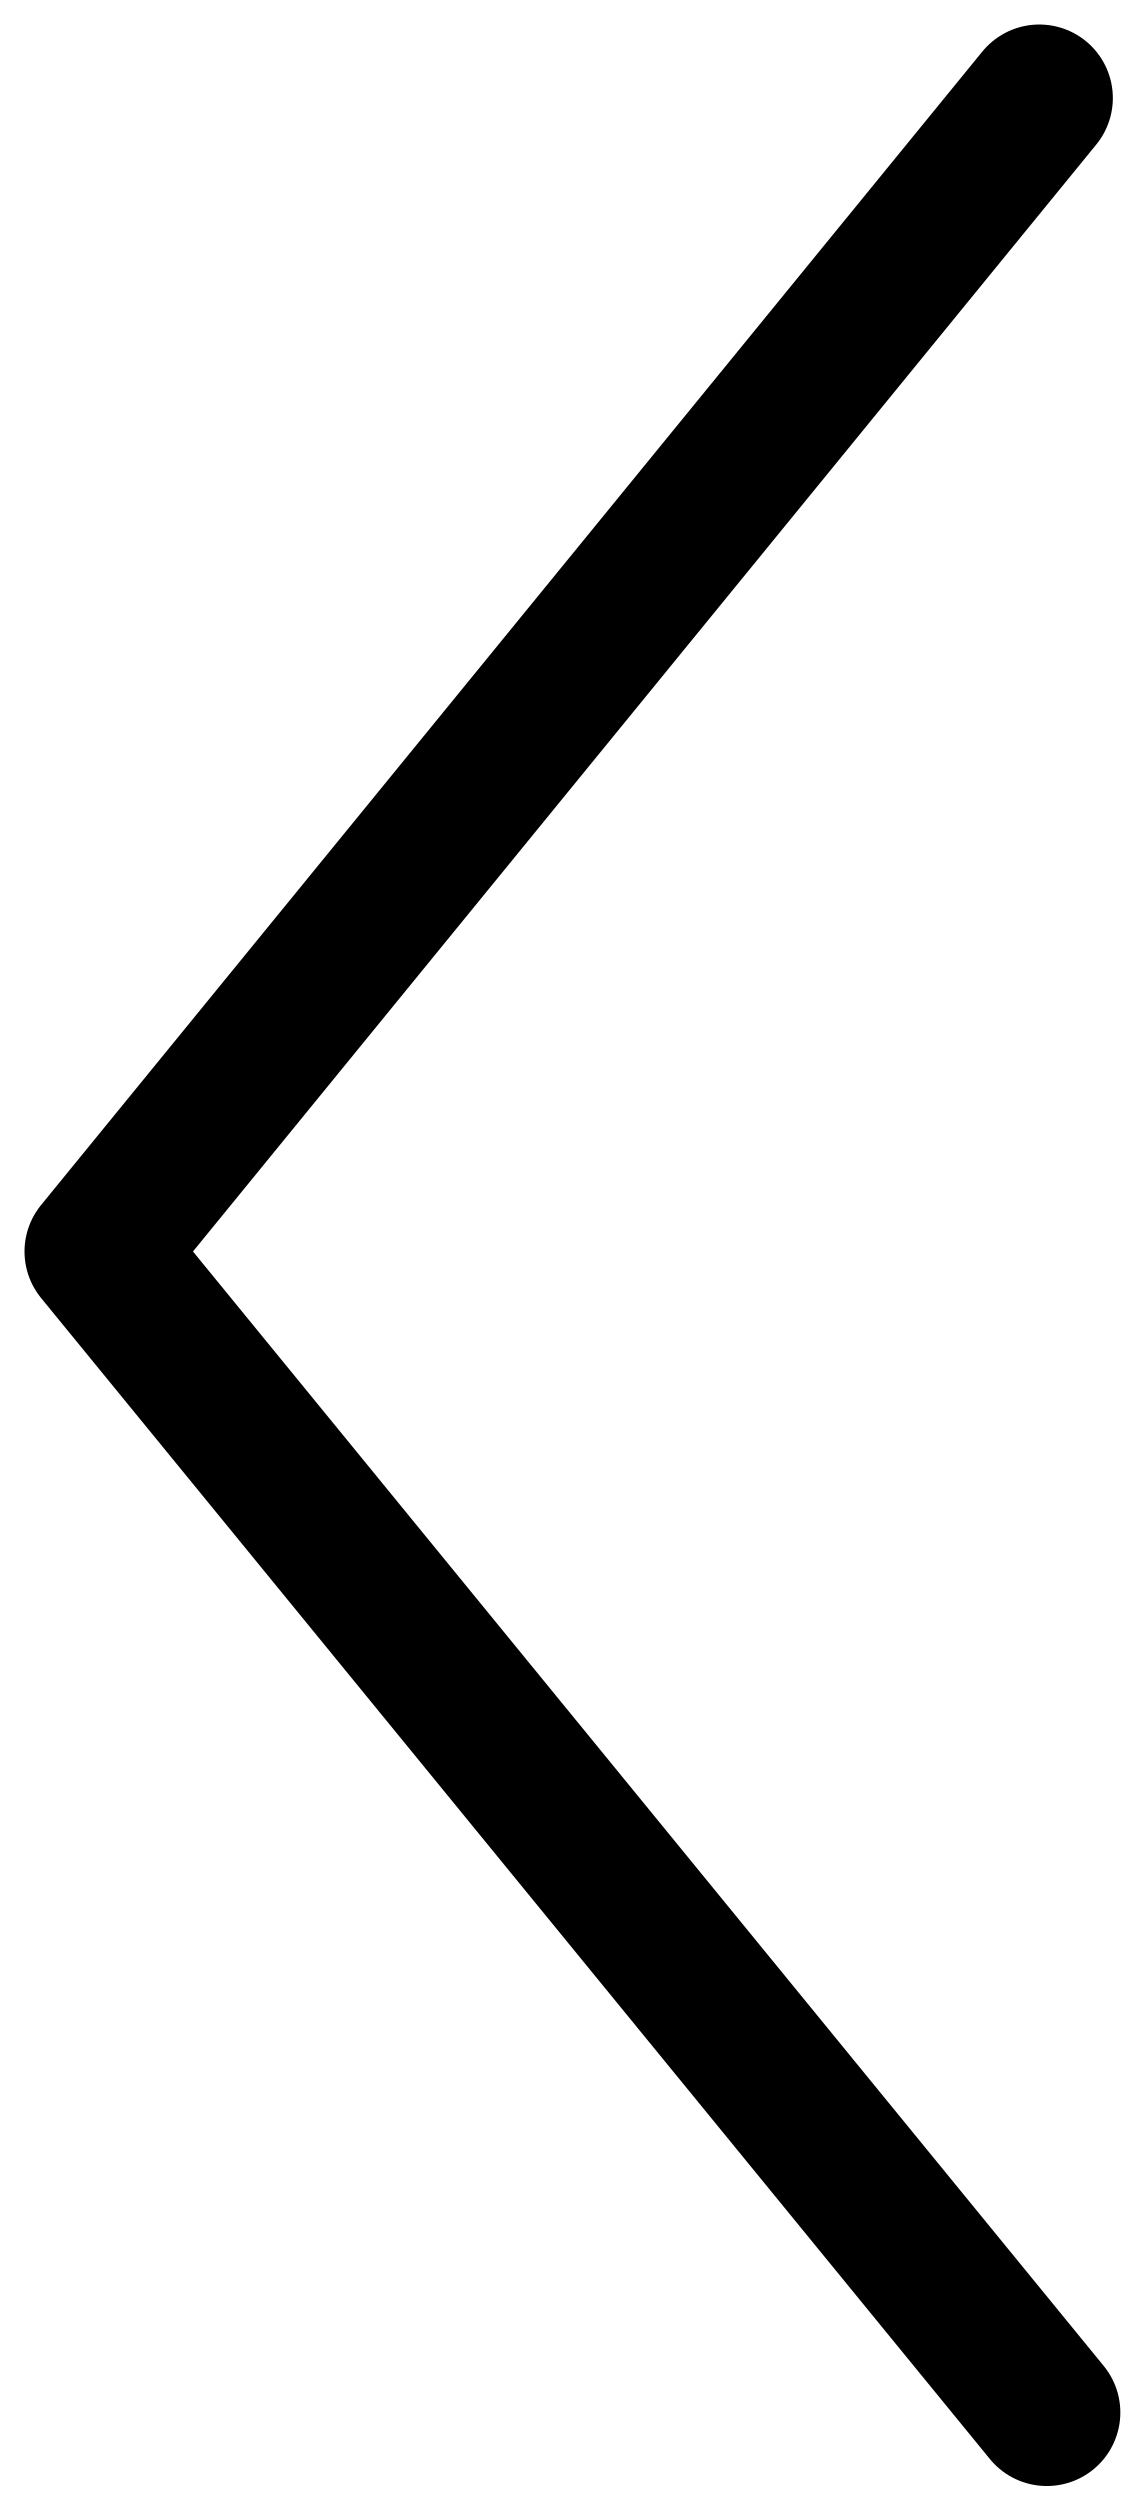
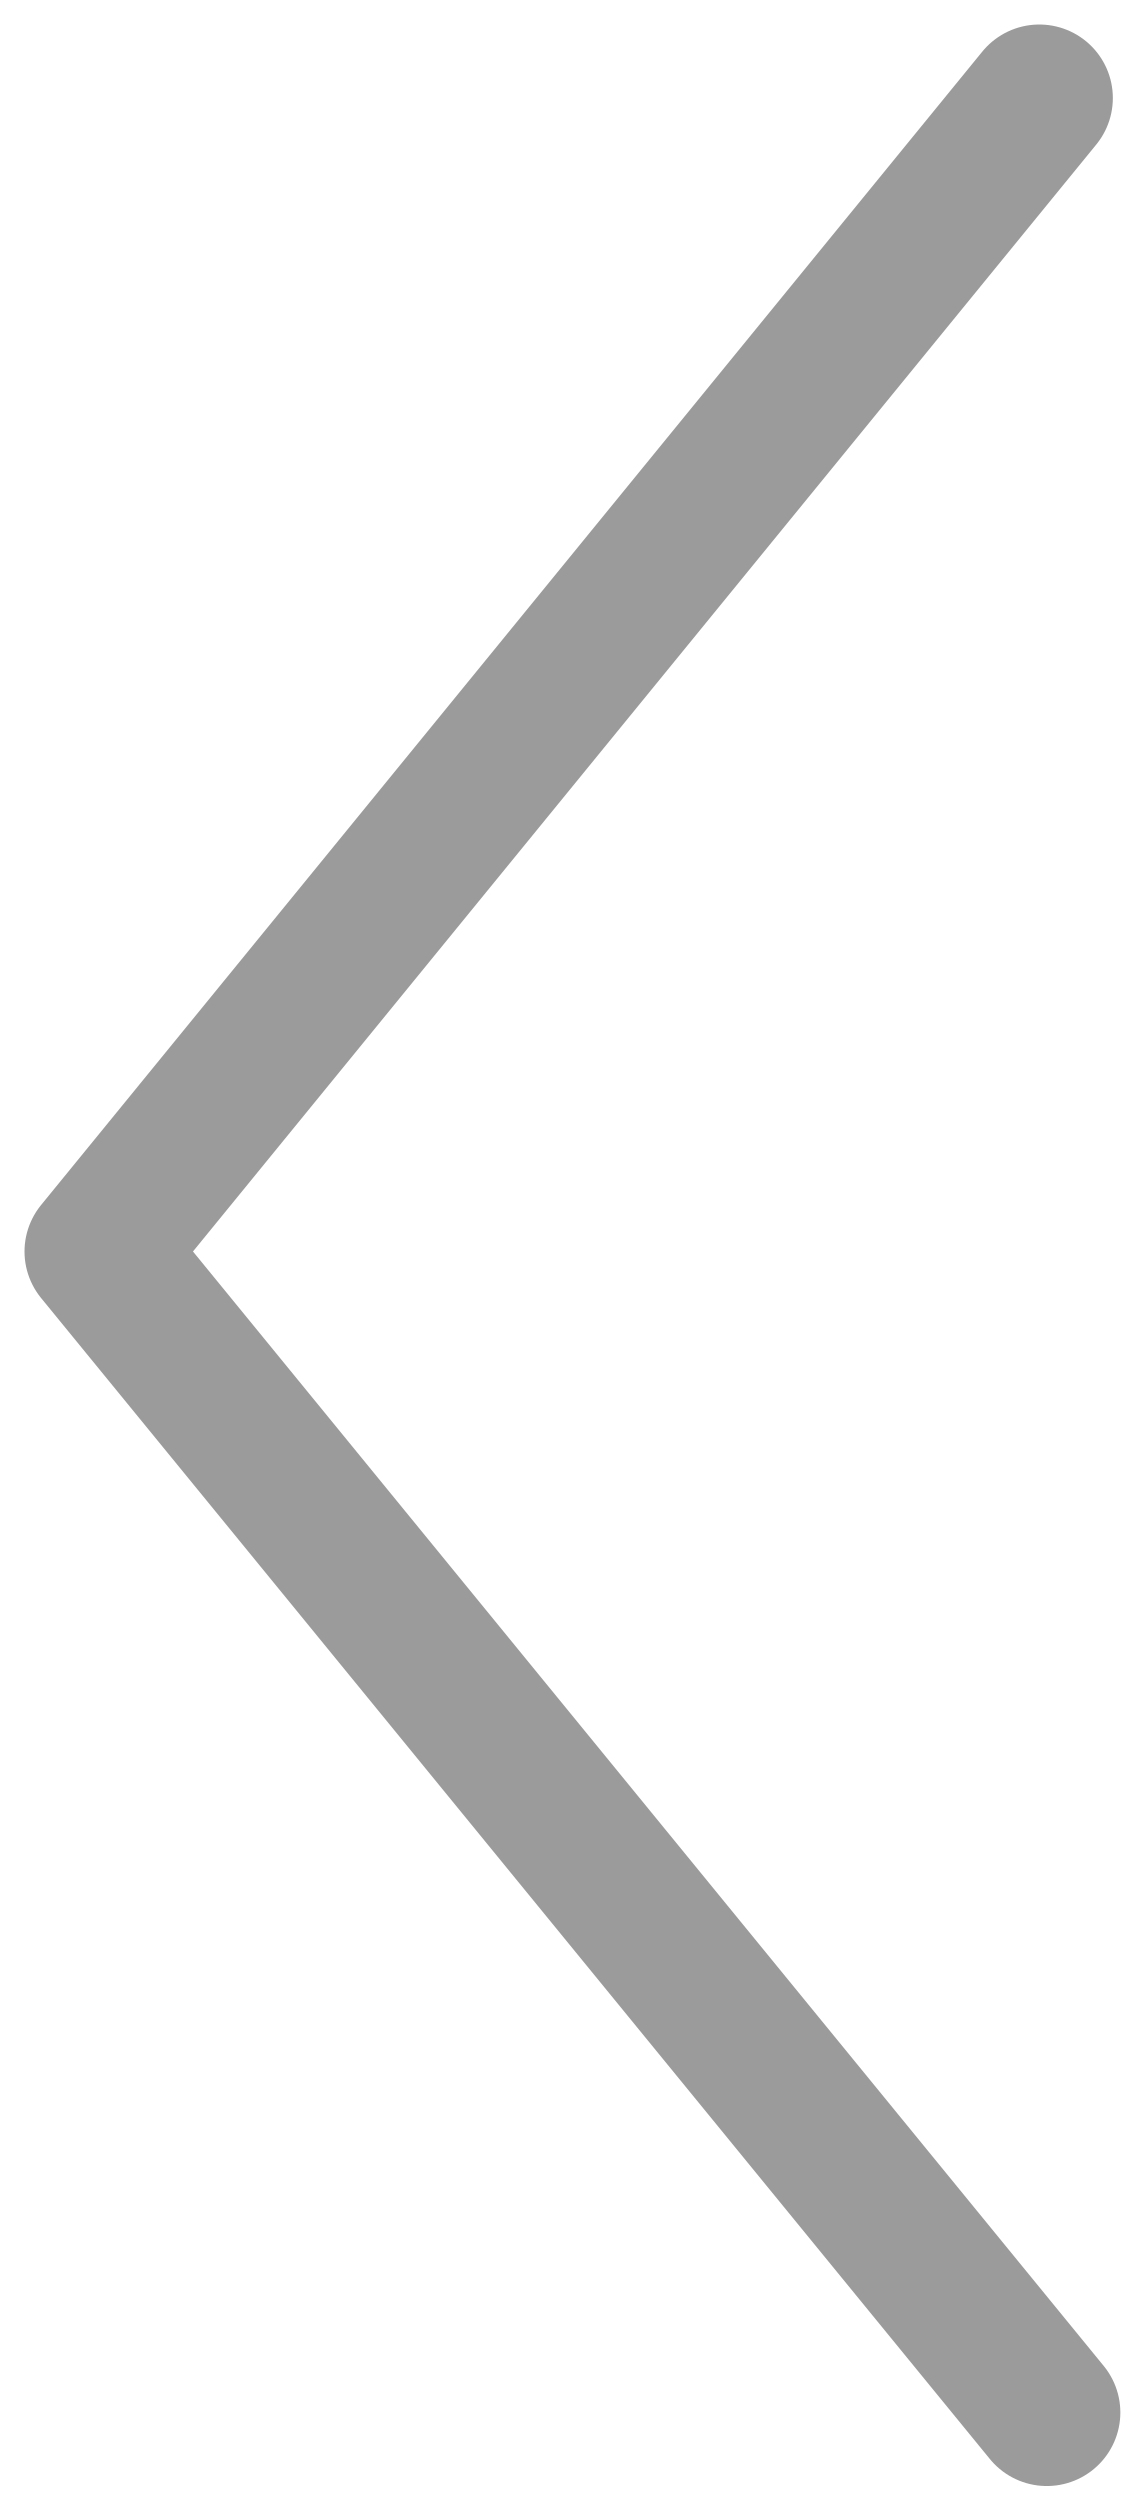
<svg xmlns="http://www.w3.org/2000/svg" width="23px" height="51px" viewBox="0 0 23 51" version="1.1">
  <defs />
  <g id="Page-1" stroke="none" stroke-width="1" fill="none" fill-rule="evenodd" stroke-linecap="round" stroke-linejoin="round">
-     <g id="Einzelprojekt-Raster-2000-px" transform="translate(-241, -906)" stroke-width="3" stroke="#000000">
+     <g id="Einzelprojekt-2000-px" transform="translate(-241, -906)" stroke-width="3" stroke="#9B9B9B">
      <polyline id="Page-1" points="262.202 908 243 931.531 262.355 955.215" />
    </g>
  </g>
</svg>
